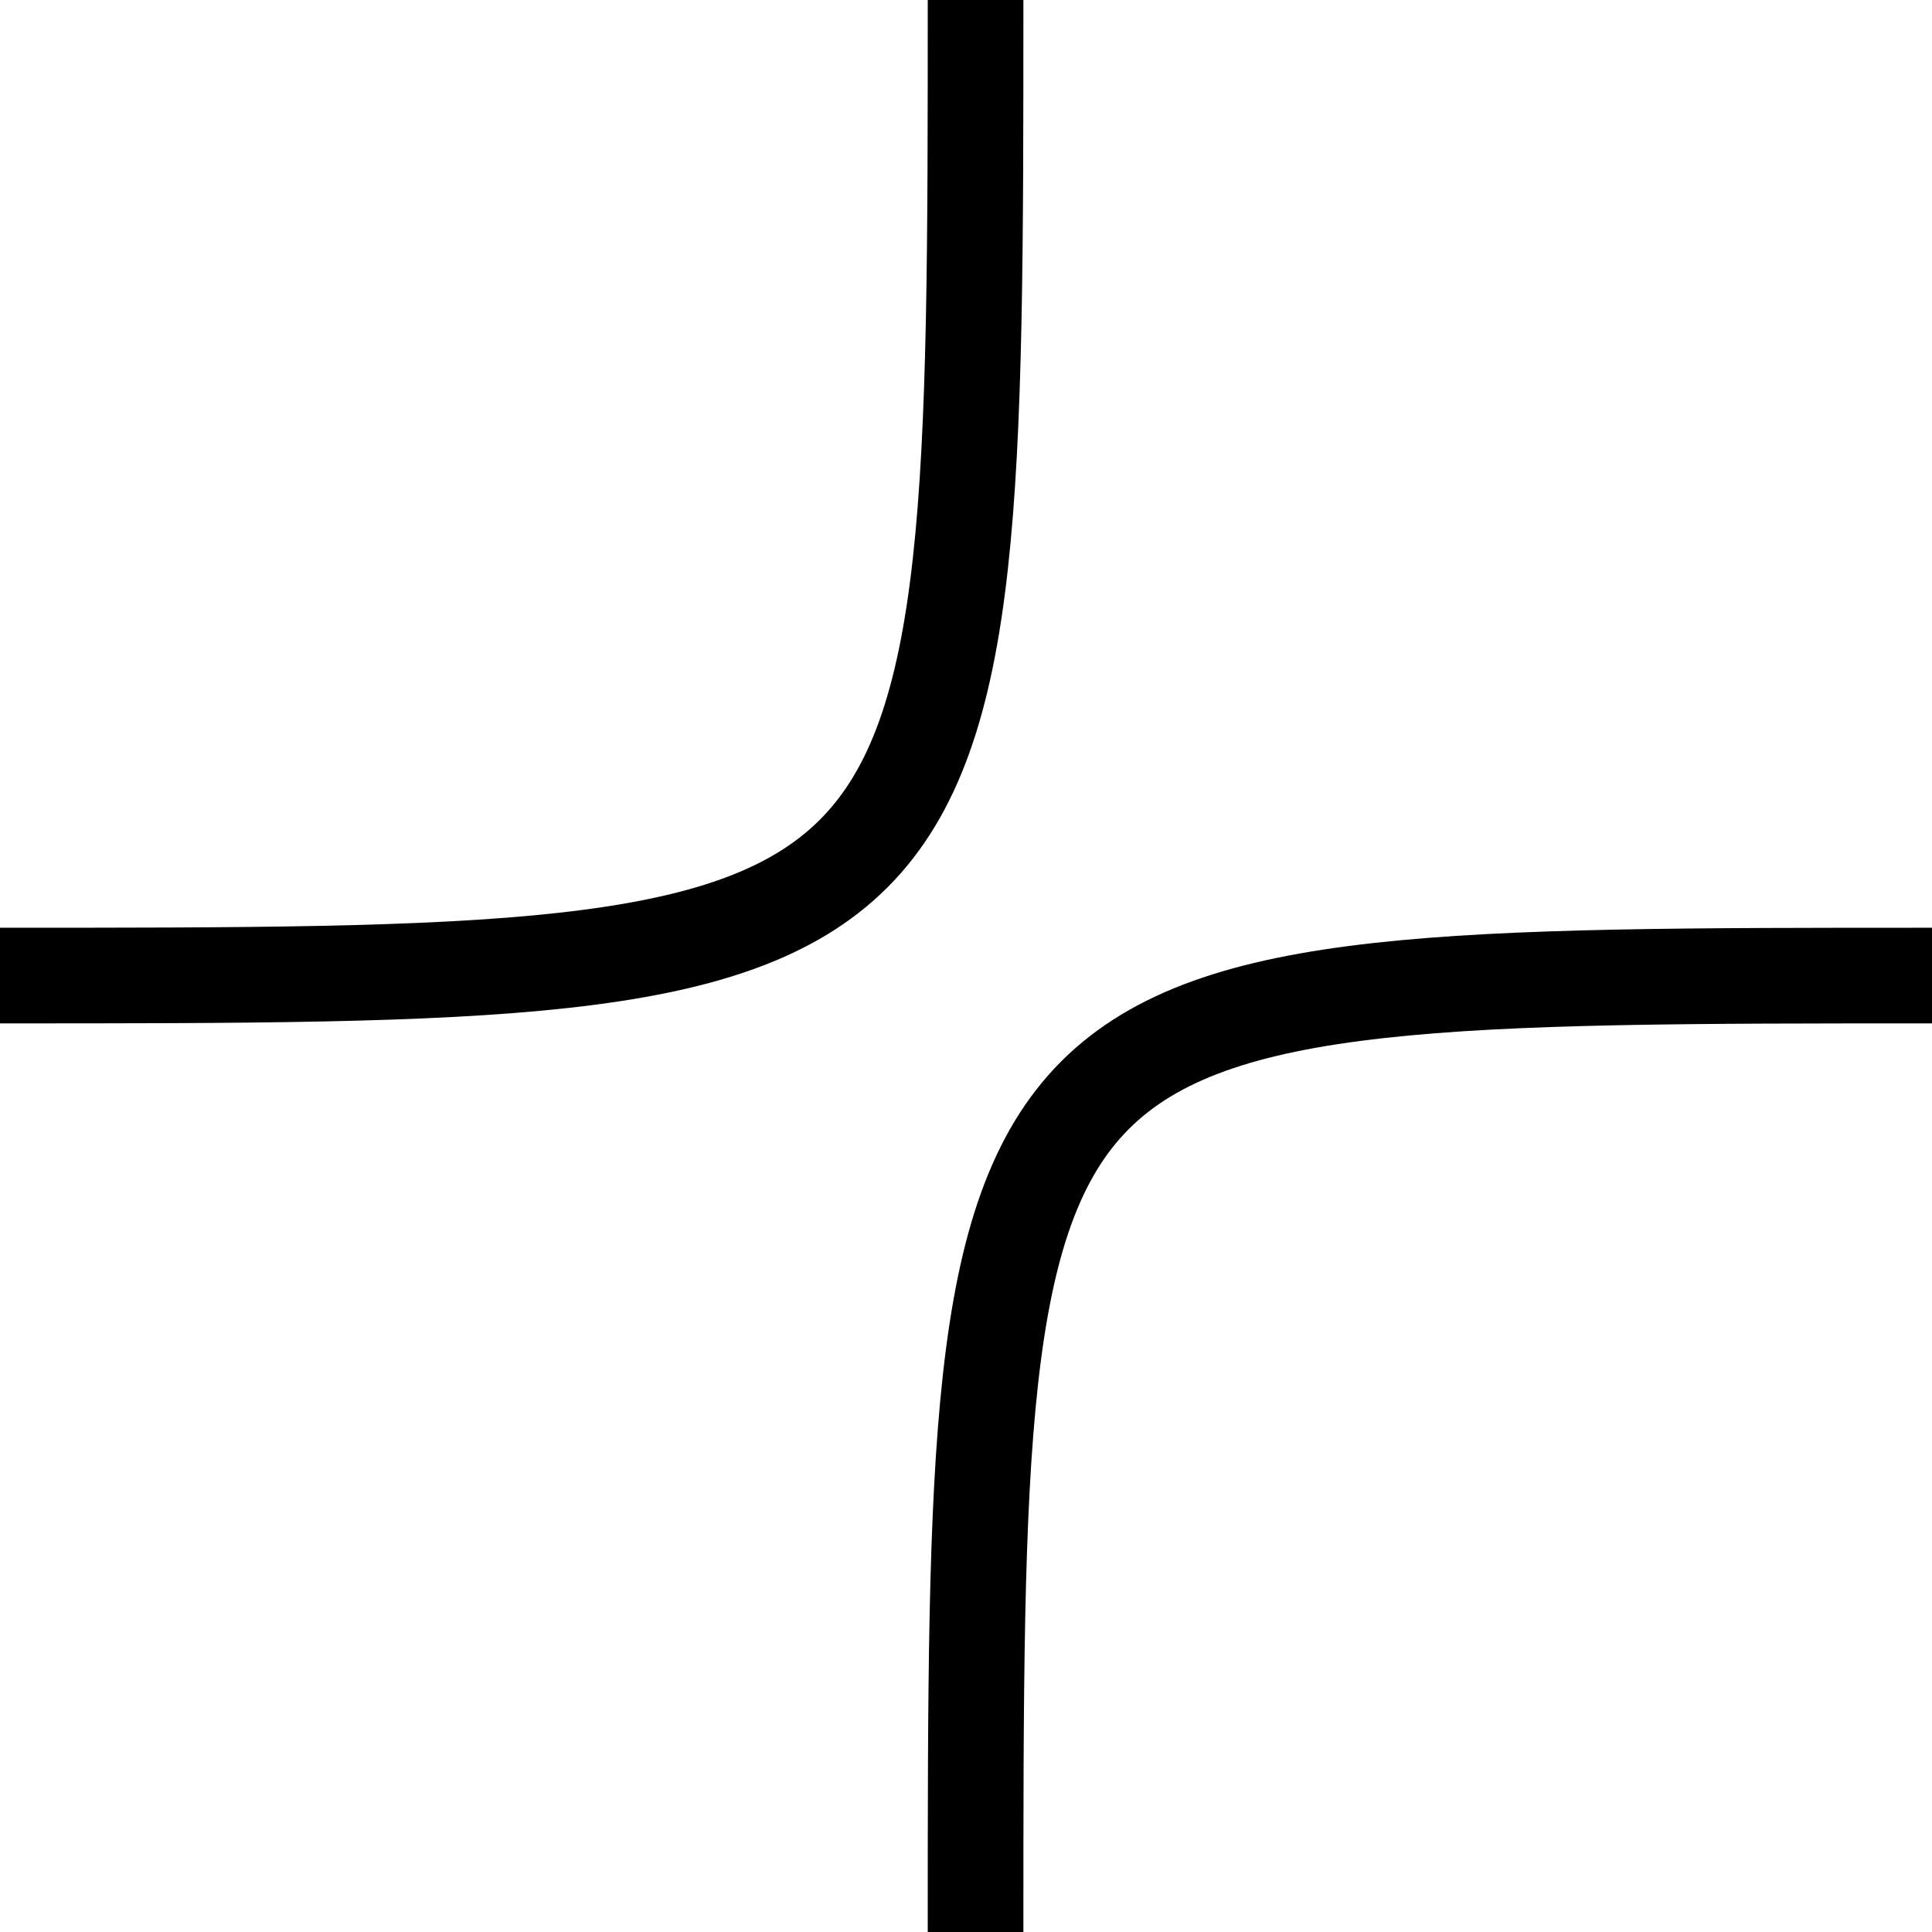
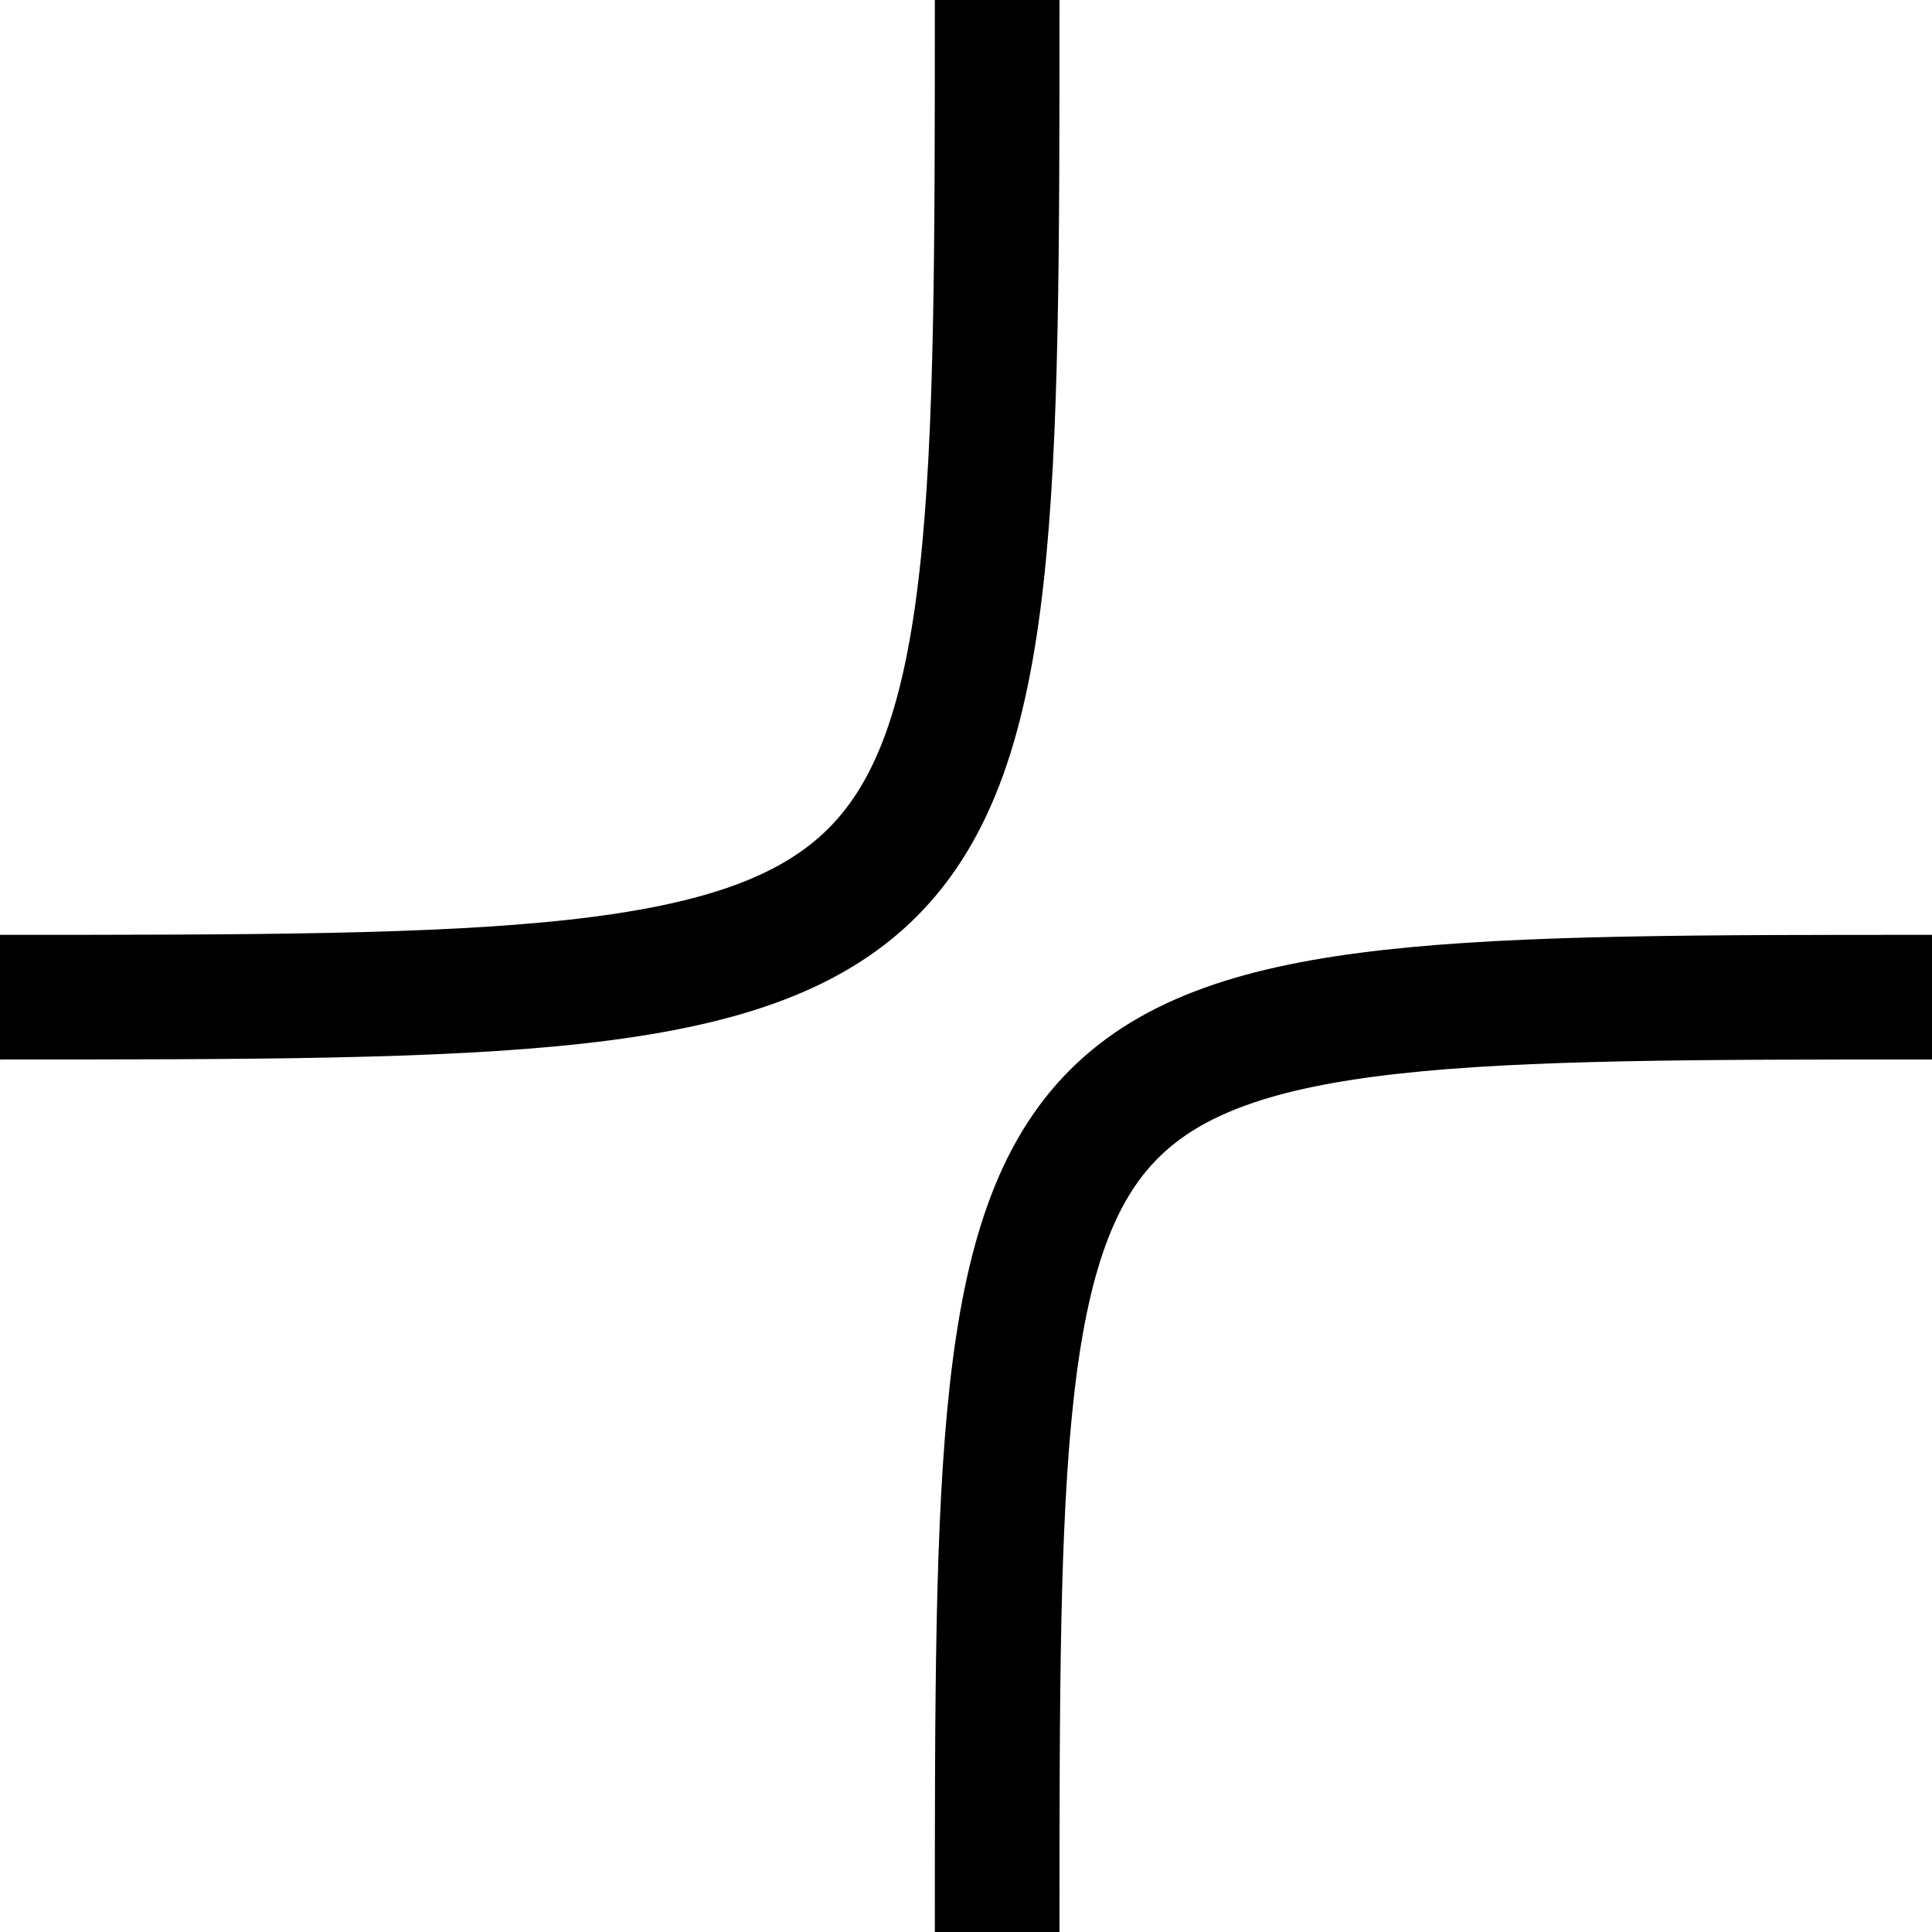
- <svg xmlns="http://www.w3.org/2000/svg" width="101" height="101">
-   <path d="M 0 51 C 51 51, 51 51, 51 0" stroke="black" fill="transparent" stroke-width="5" />
-   <path d="M 101 51 C 51 51, 51 51, 51 101" stroke="black" fill="transparent" stroke-width="5" />
+ <svg xmlns="http://www.w3.org/2000/svg" width="31" height="31">
+   <path d="M 0 16 C 16 16, 16 16, 16 0" stroke="black" fill="transparent" stroke-width="2" />
+   <path d="M 31 16 C 16 16, 16 16, 16 31" stroke="black" fill="transparent" stroke-width="2" />
</svg>
